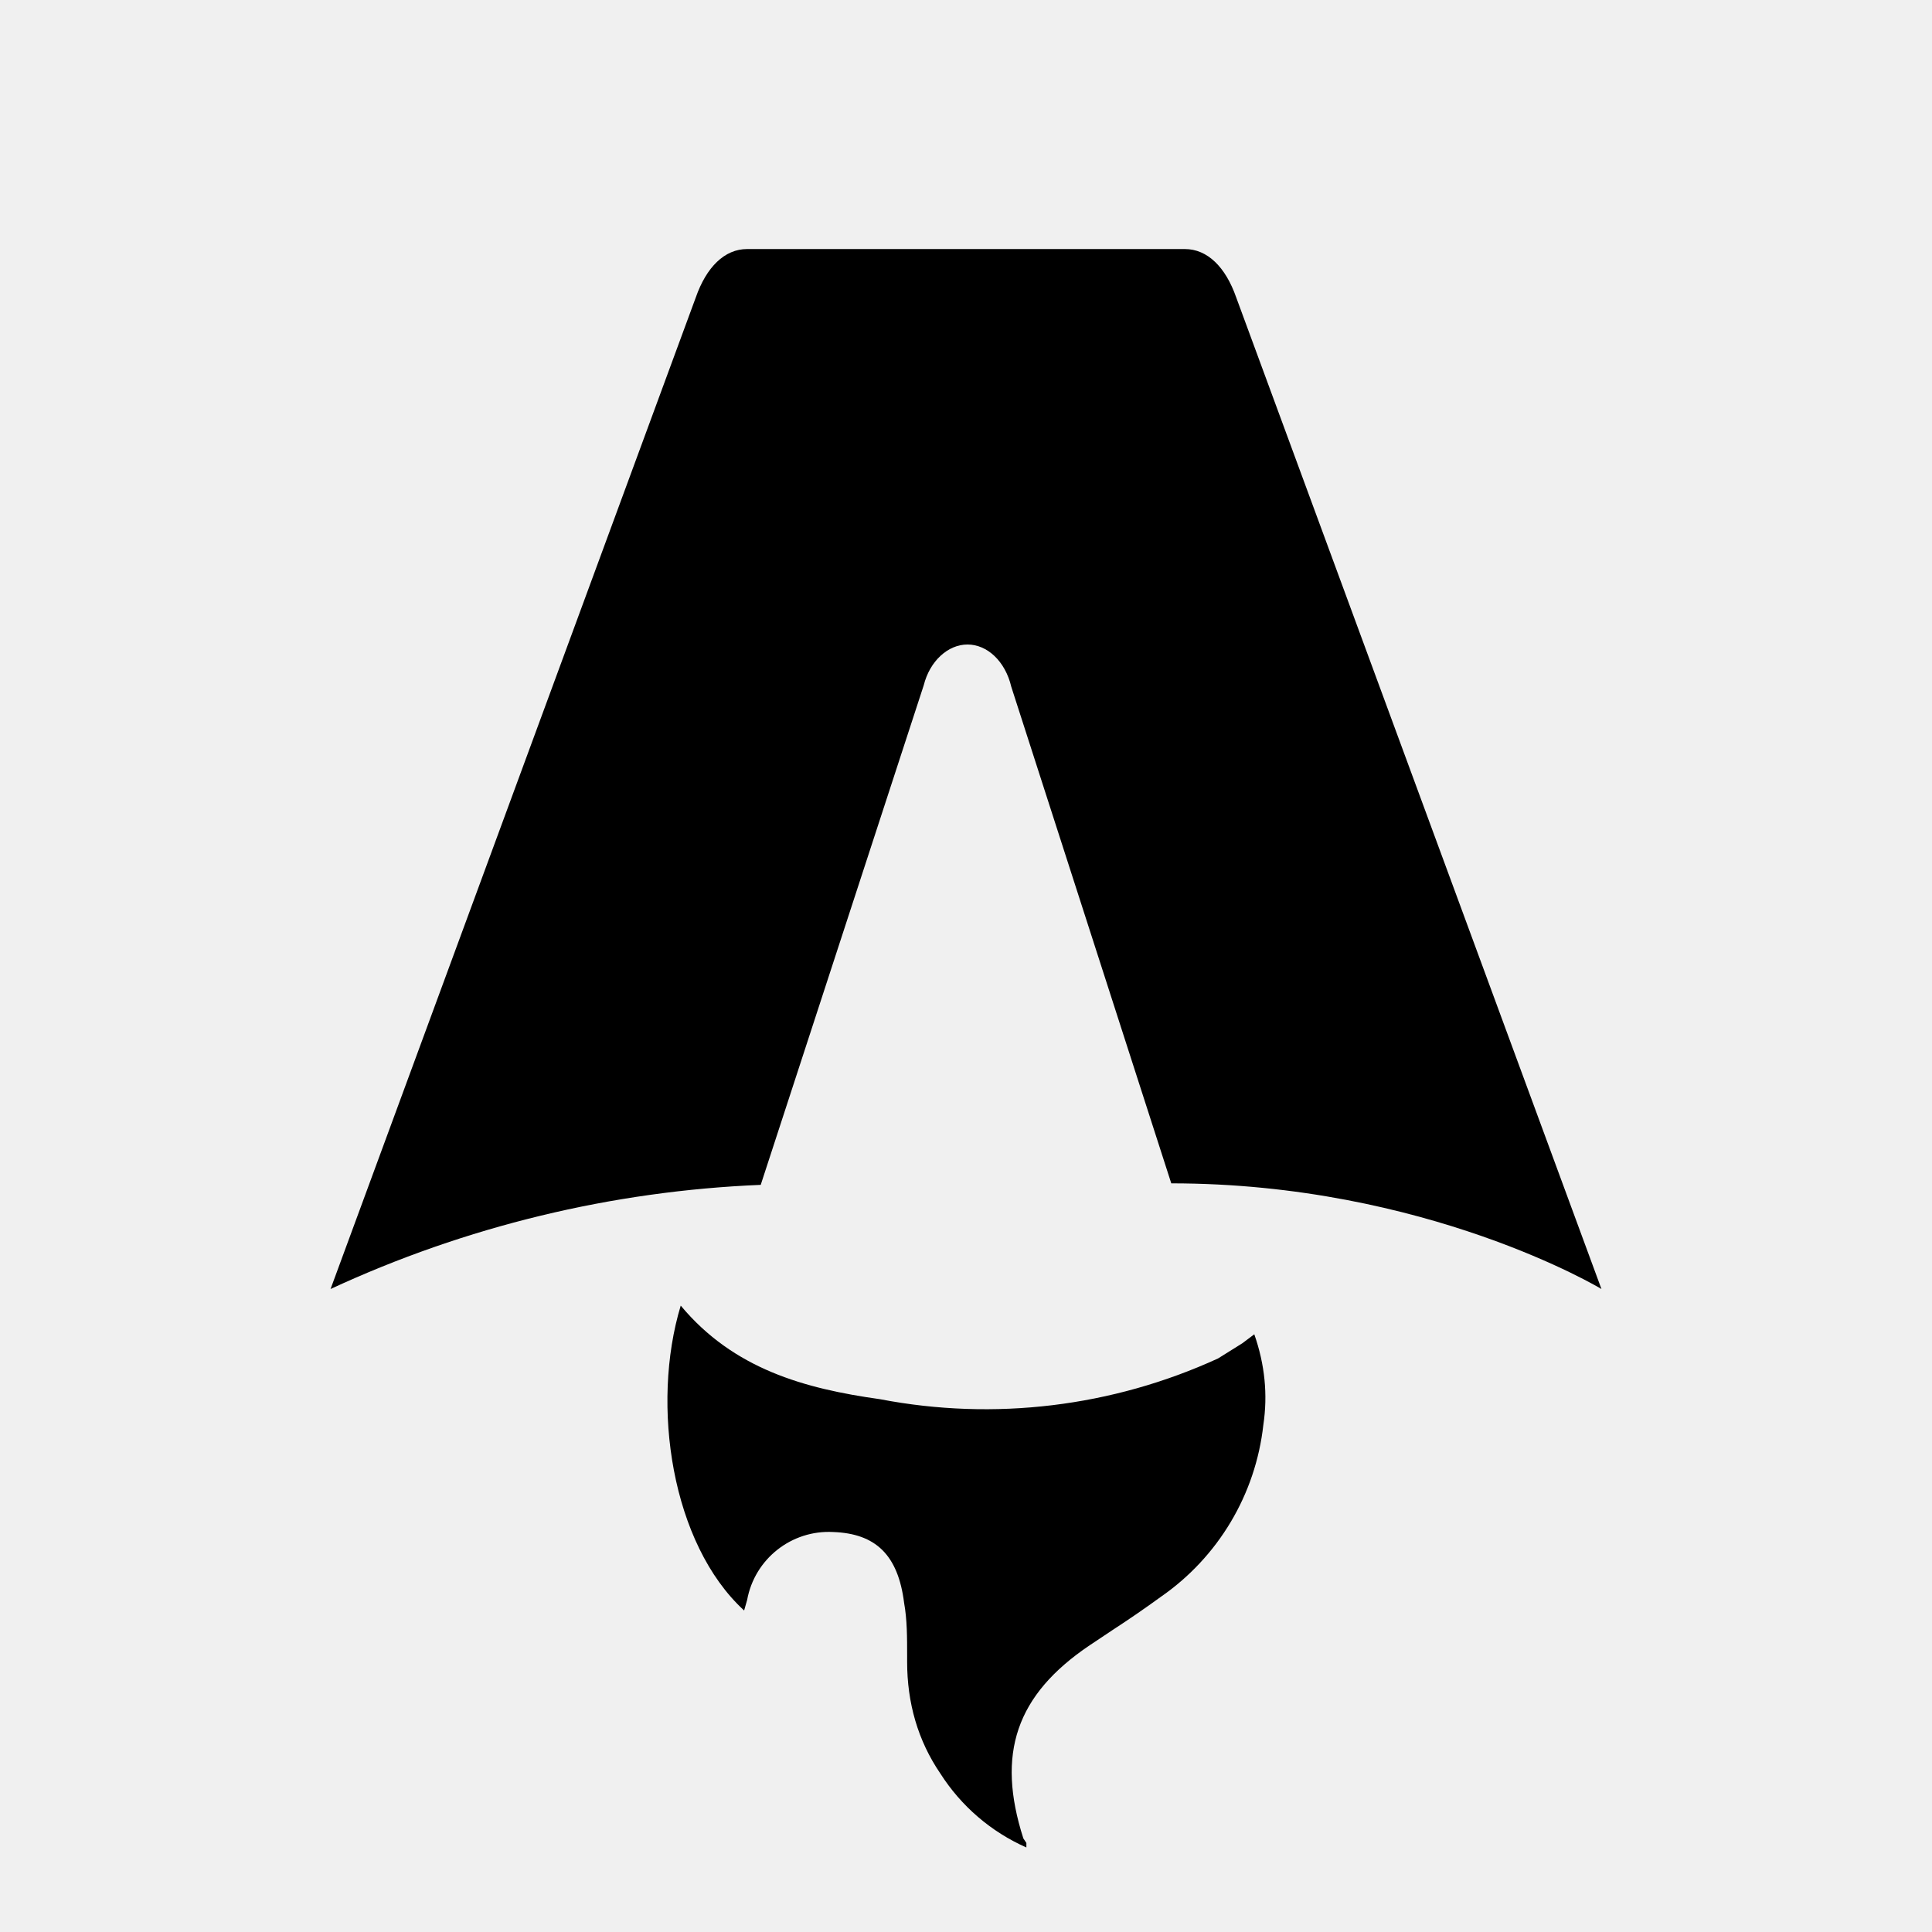
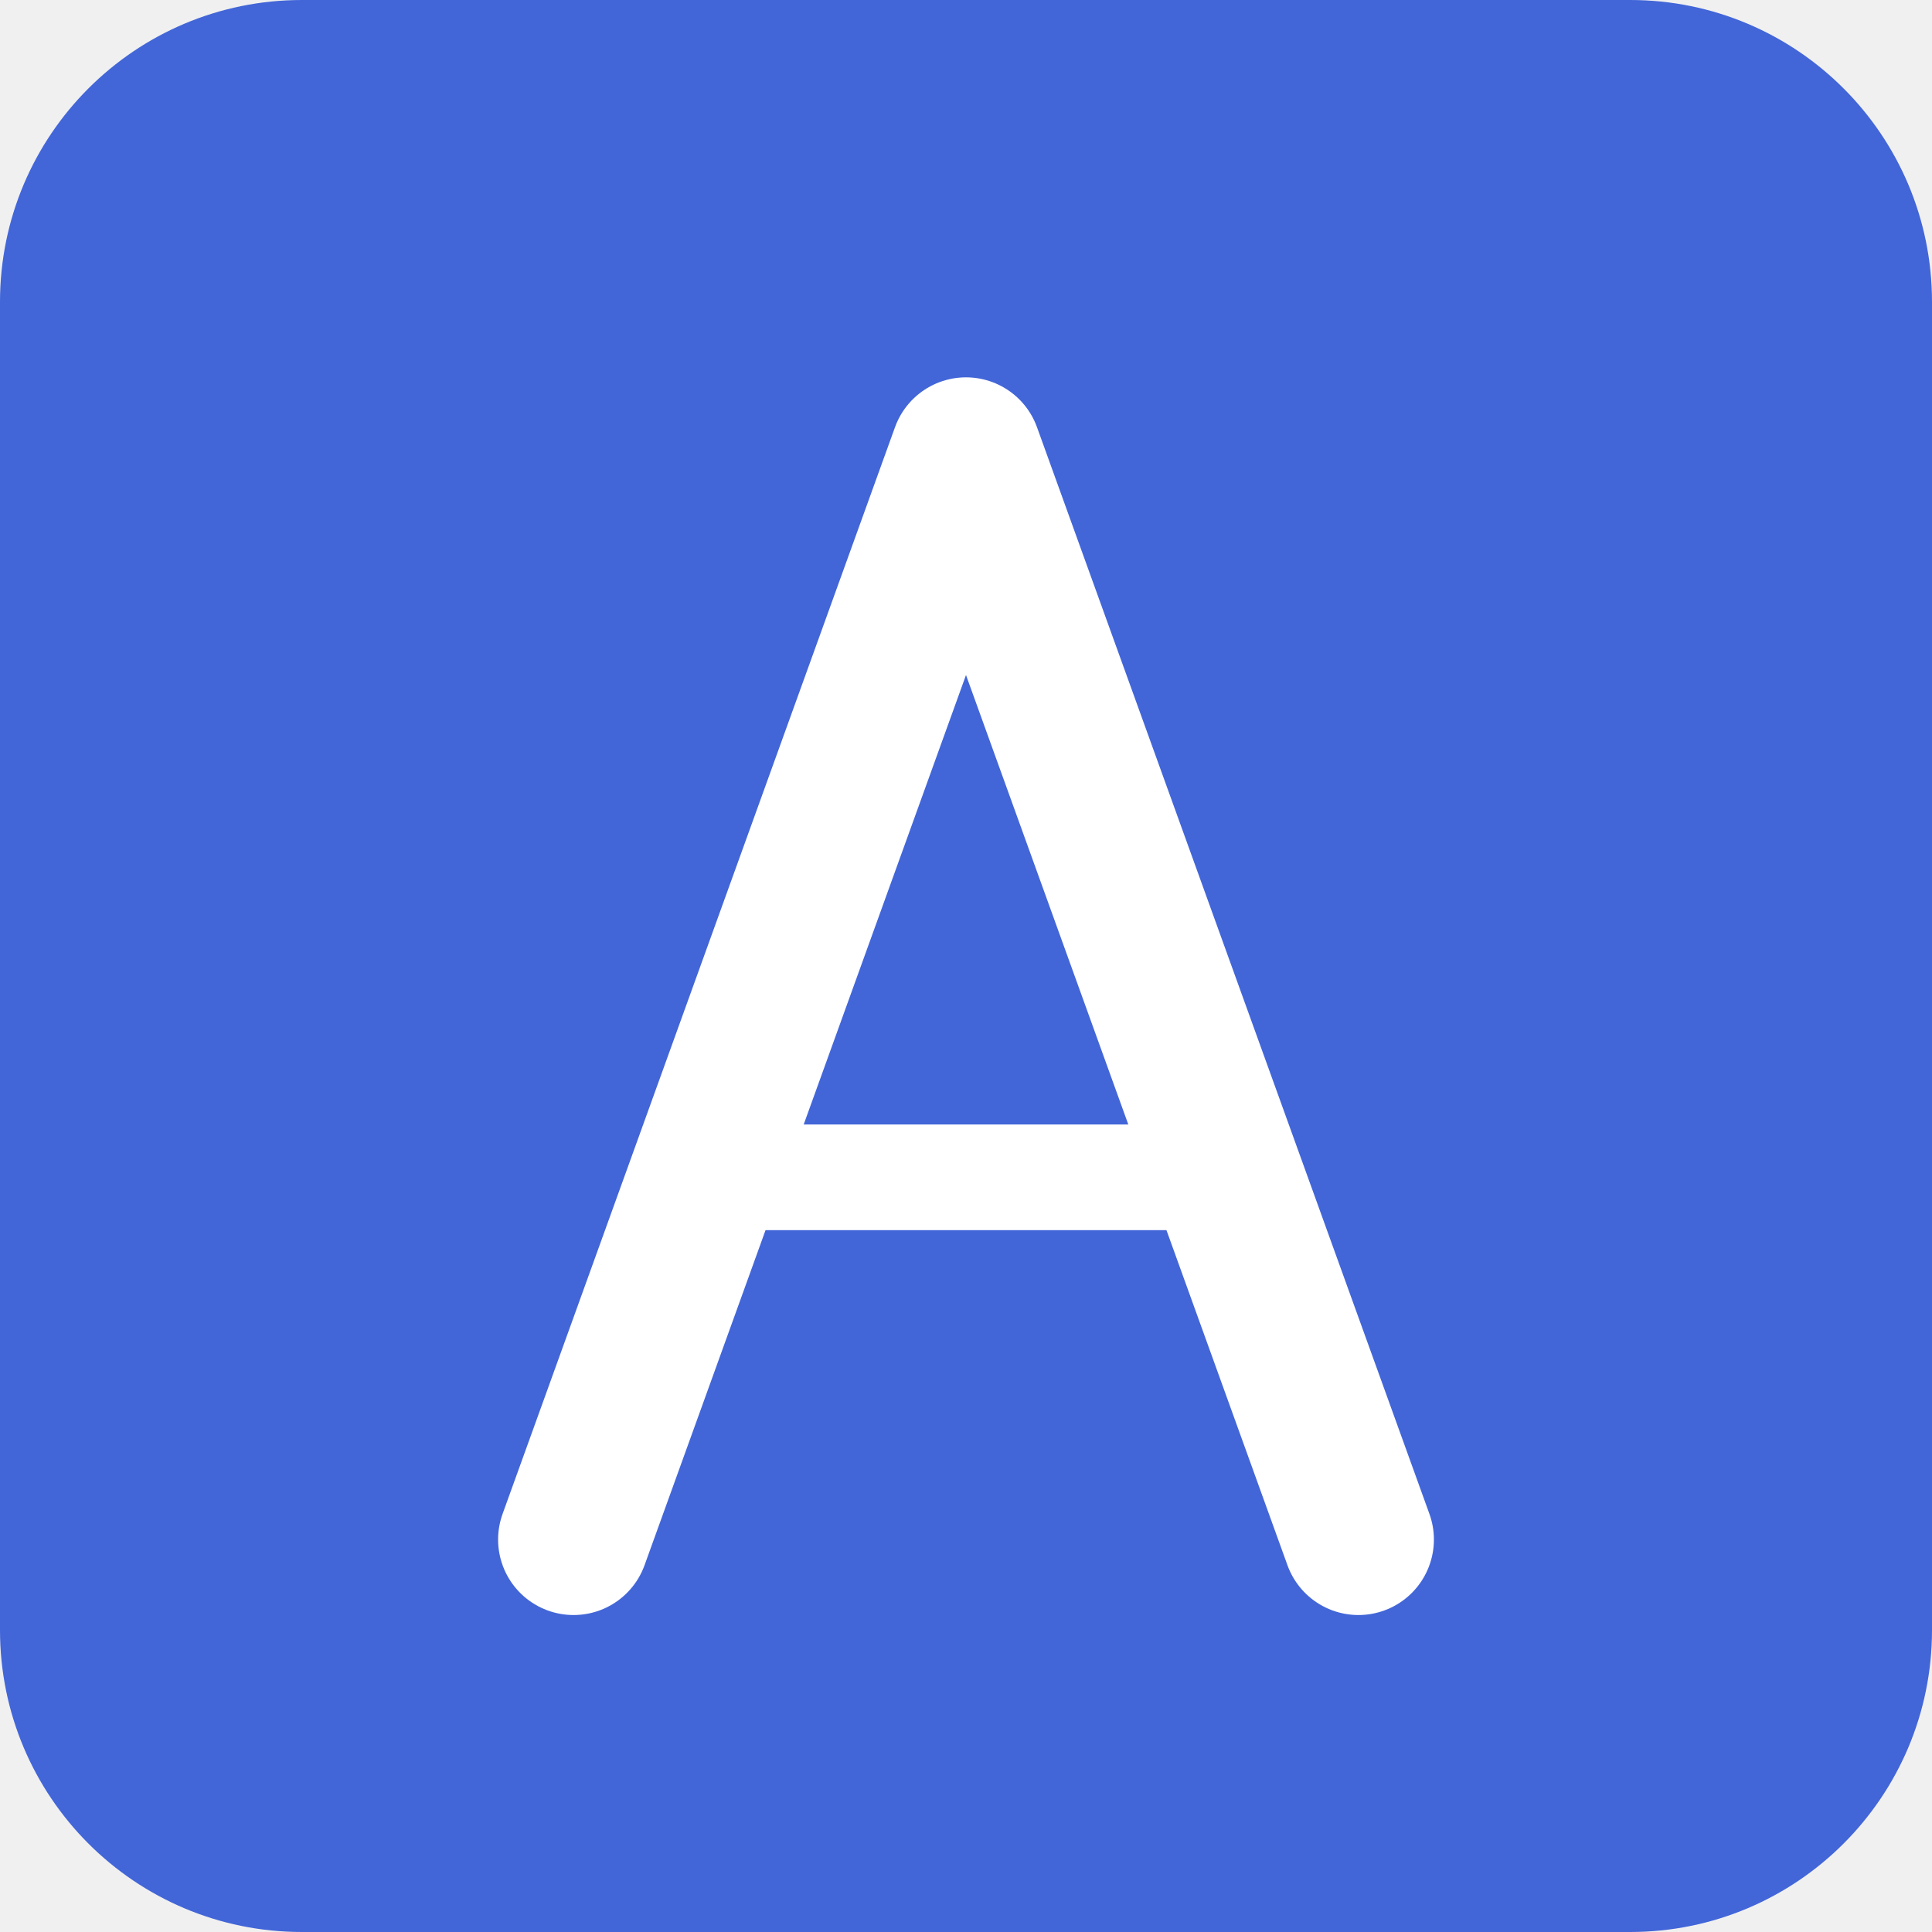
- <svg xmlns="http://www.w3.org/2000/svg" fill="none" viewBox="0 0 128 128">
-   <path d="M50.4 78.5a75.1 75.1 0 0 0-28.5 6.9l24.2-65.7c.7-2 1.9-3.2 3.4-3.2h29c1.5 0 2.7 1.2 3.4 3.2l24.2 65.7s-11.6-7-28.5-7L67 45.5c-.4-1.7-1.6-2.8-2.9-2.8-1.3 0-2.5 1.1-2.9 2.7L50.4 78.5Zm-1.1 28.2Zm-4.2-20.2c-2 6.6-.6 15.8 4.2 20.2a17.5 17.5 0 0 1 .2-.7 5.5 5.5 0 0 1 5.7-4.5c2.8.1 4.3 1.5 4.7 4.7.2 1.1.2 2.3.2 3.5v.4c0 2.7.7 5.2 2.2 7.4a13 13 0 0 0 5.7 4.9v-.3l-.2-.3c-1.8-5.6-.5-9.5 4.4-12.8l1.5-1a73 73 0 0 0 3.2-2.2 16 16 0 0 0 6.8-11.4c.3-2 .1-4-.6-6l-.8.6-1.6 1a37 37 0 0 1-22.4 2.7c-5-.7-9.7-2-13.2-6.2Z" />
-   <style>
-         path { fill: #000; }
-         @media (prefers-color-scheme: dark) {
-             path { fill: #FFF; }
-         }
-     </style>
+ <svg xmlns="http://www.w3.org/2000/svg" viewBox="0 0 128 128">
+   <rect width="128" height="128" rx="20" fill="#4266D8" />
+   <polyline points="38,102 64,30 90,102" fill="none" stroke="#FFFFFF" stroke-width="10" stroke-linecap="round" stroke-linejoin="round" />
+   <line x1="50" y1="78" x2="78" y2="78" stroke="#FFFFFF" stroke-width="7" stroke-linecap="round" />
</svg>
